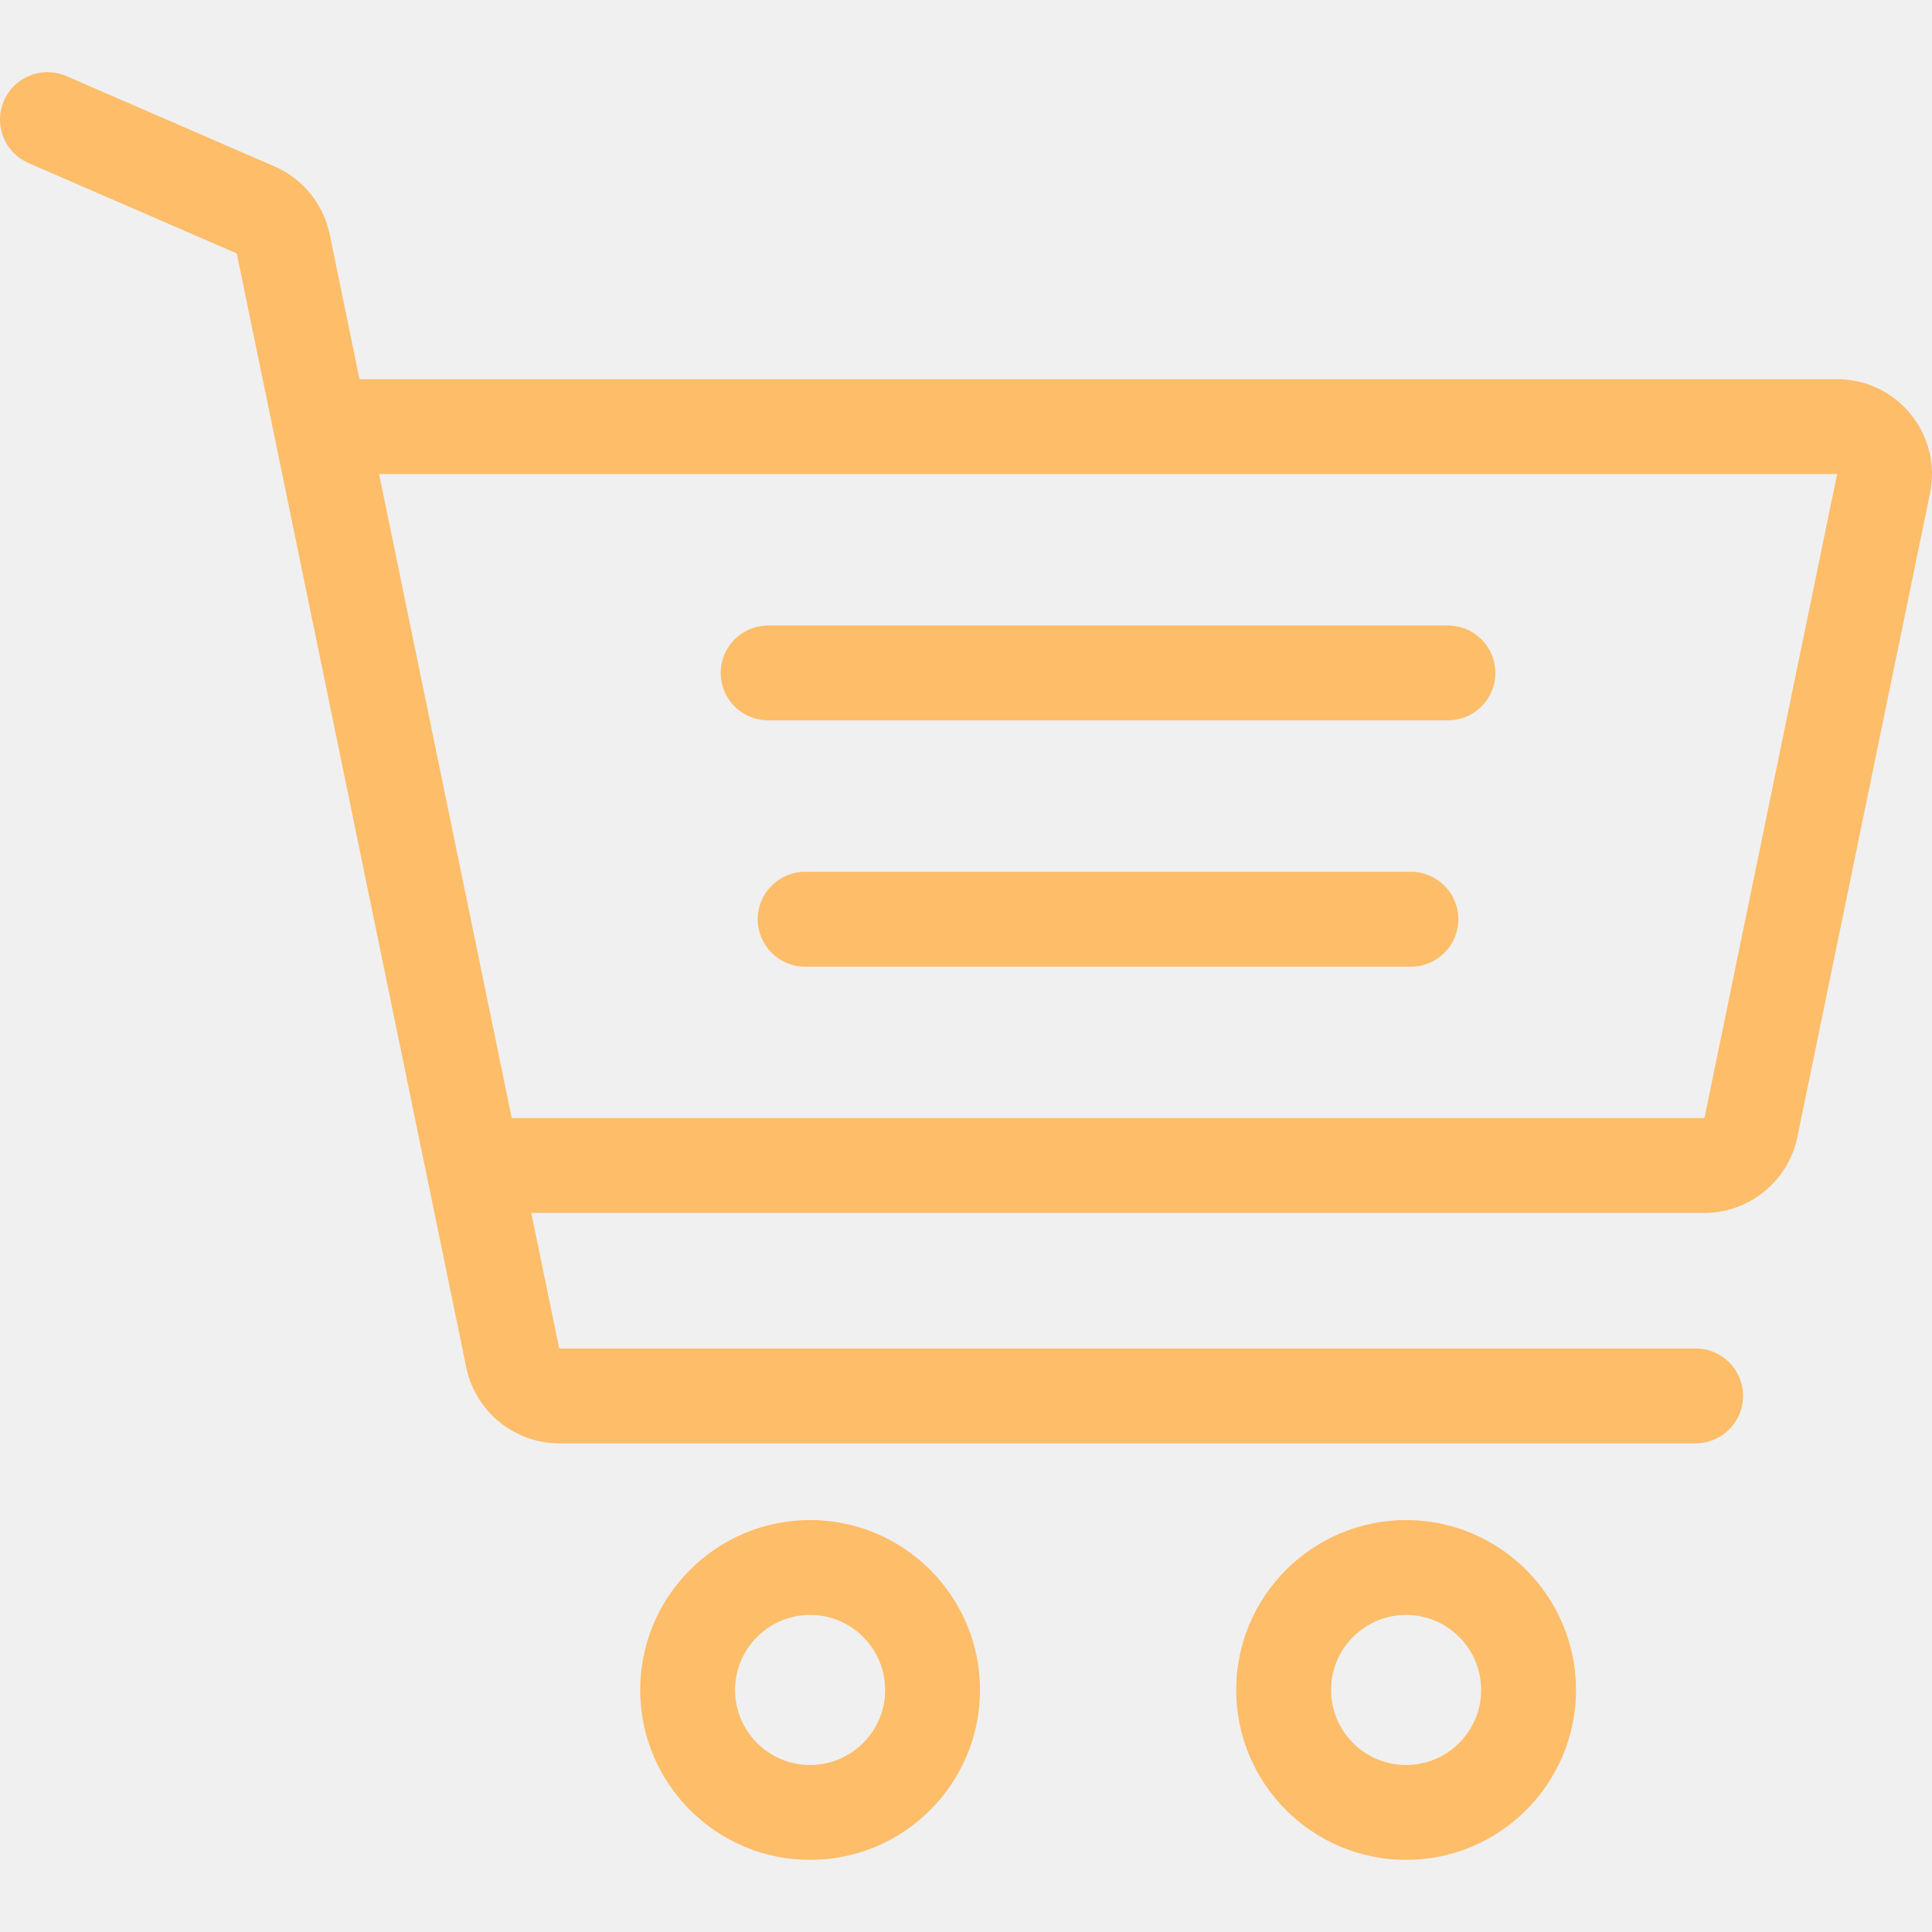
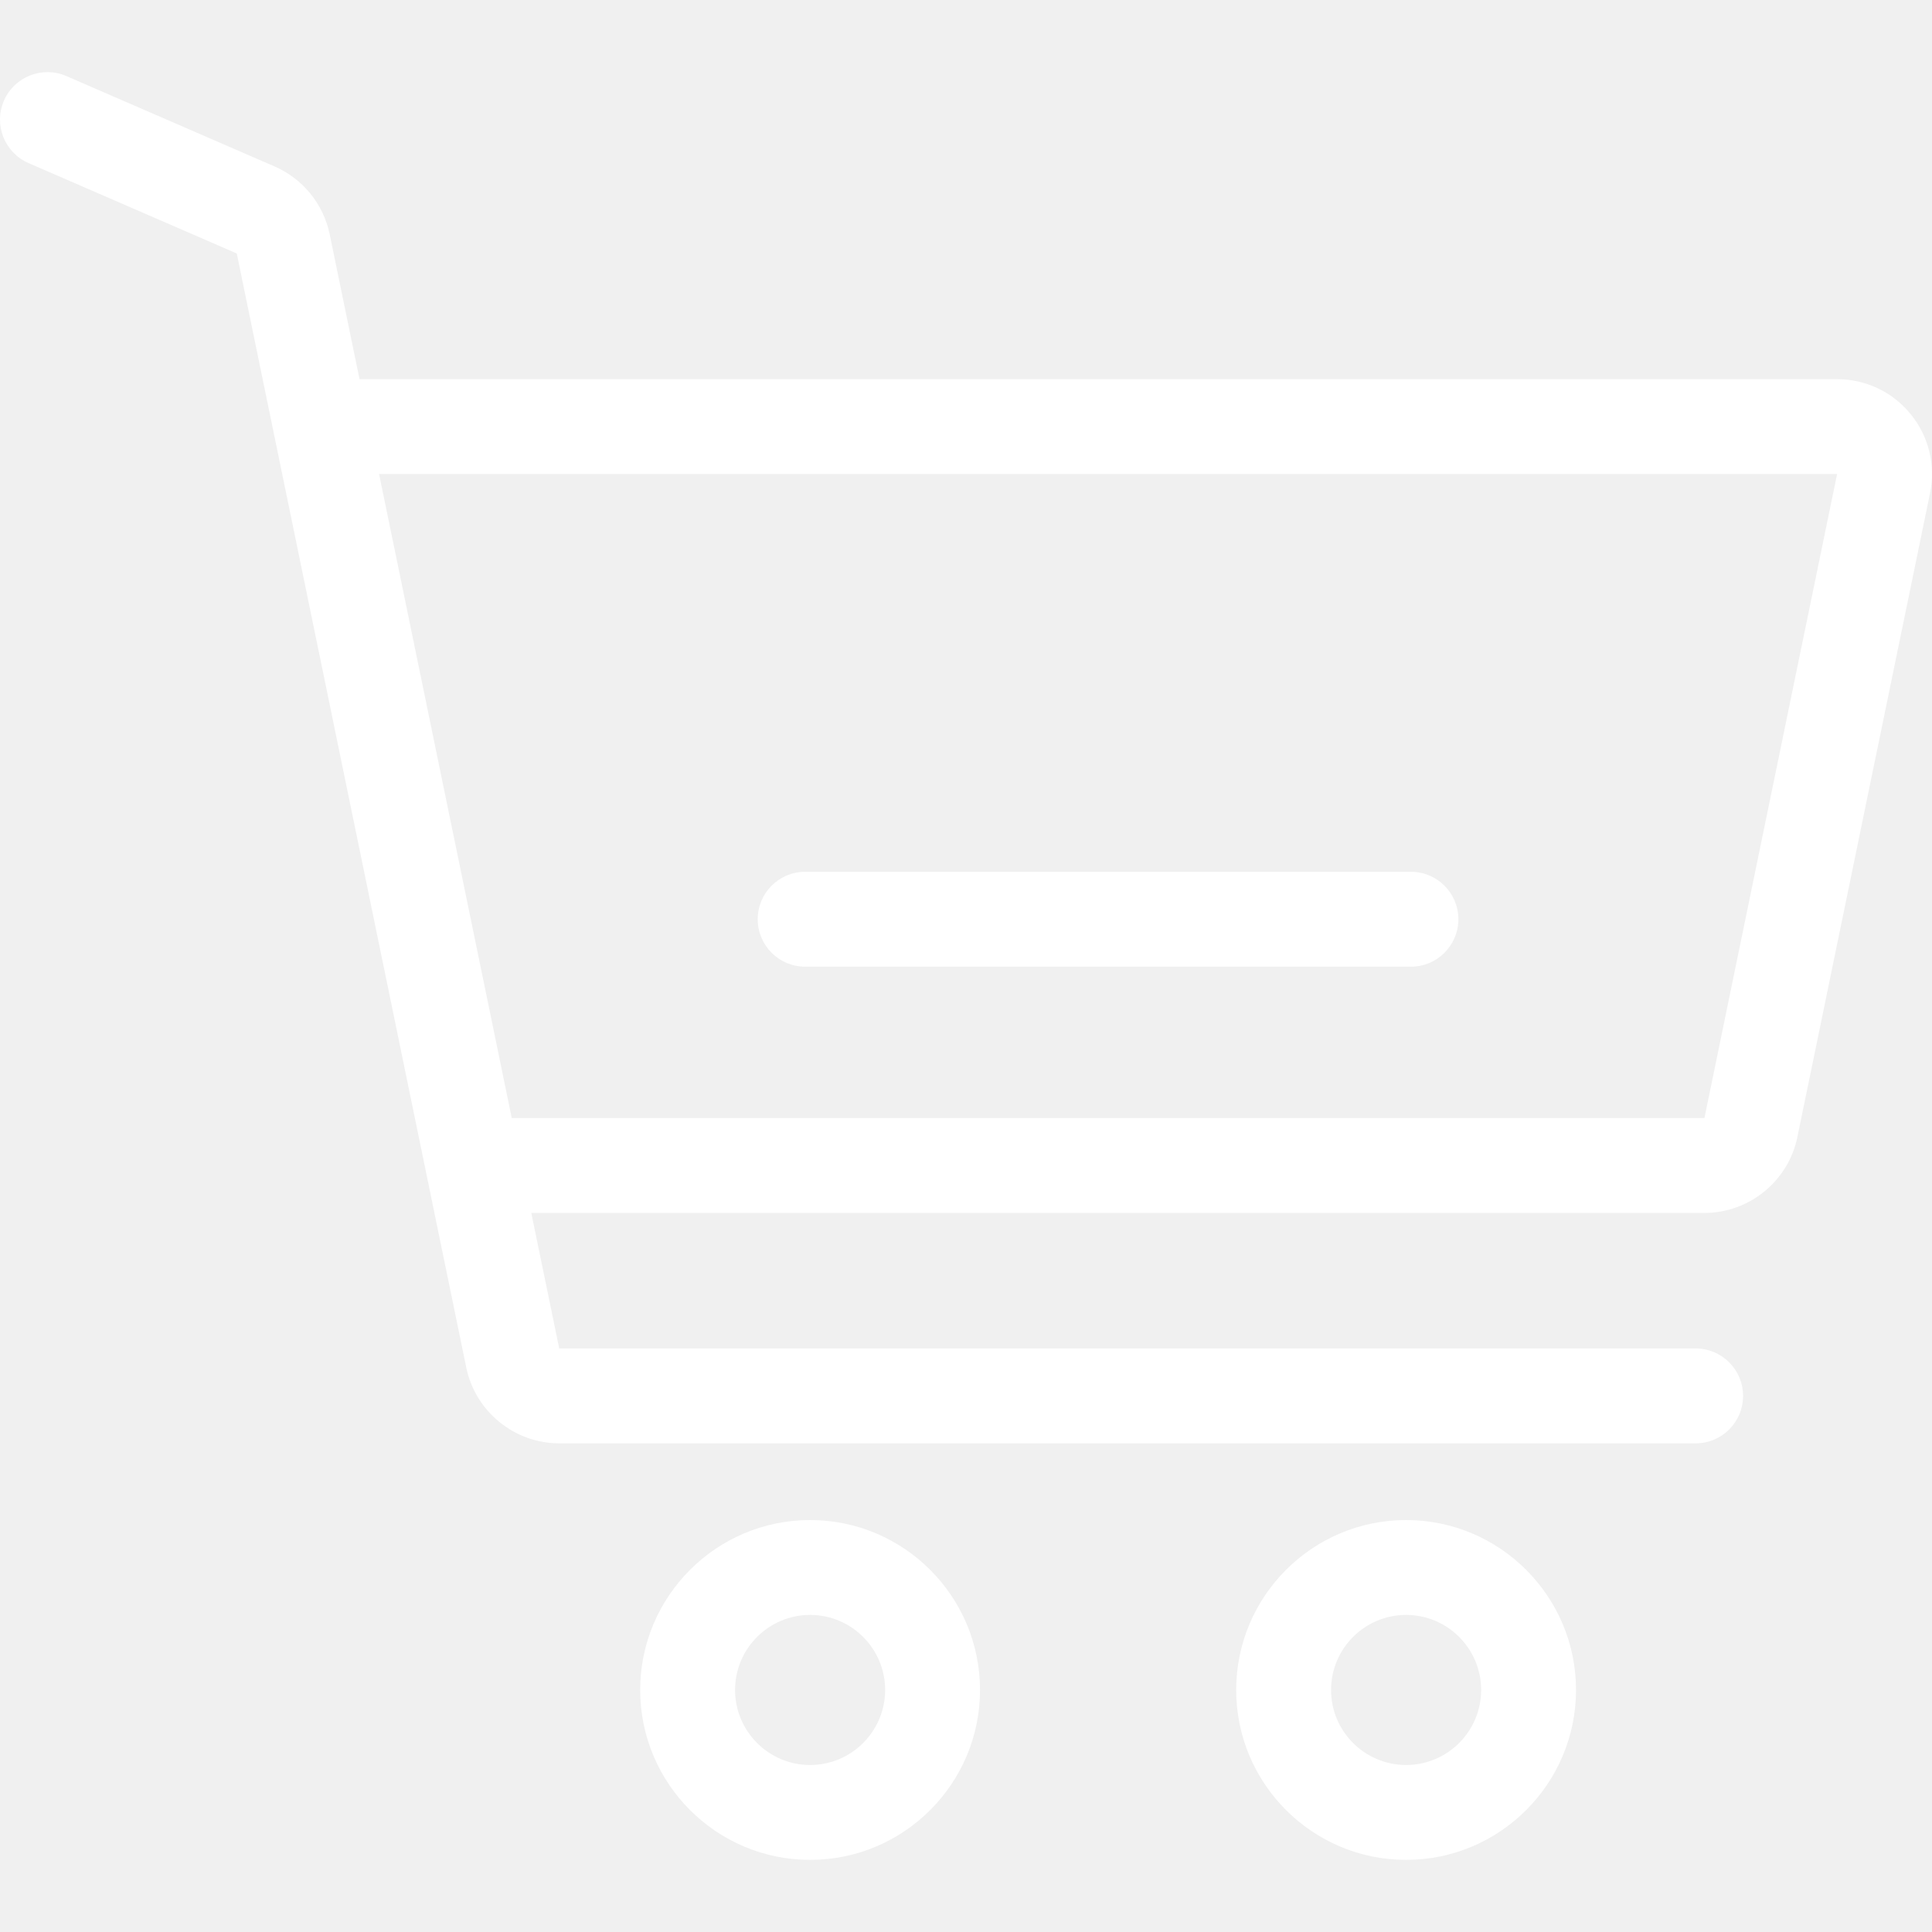
<svg xmlns="http://www.w3.org/2000/svg" id="Capa_1" height="35px" width="35px" fill="#febd69" version="1.1" x="0px" y="0px" viewBox="0 0 511.999 511.999" style="enable-background:new 0 0 511.999 511.999;" xml:space="preserve">
  <g>
    <g>
-       <path d="M214.685,402.828c-24.829,0-45.029,20.2-45.029,45.029c0,24.829,20.2,45.029,45.029,45.029s45.029-20.2,45.029-45.029    C259.713,423.028,239.513,402.828,214.685,402.828z M214.685,467.742c-10.966,0-19.887-8.922-19.887-19.887    c0-10.966,8.922-19.887,19.887-19.887s19.887,8.922,19.887,19.887C234.572,458.822,225.65,467.742,214.685,467.742z" />
+       <path fill="#fff" d="M214.685,402.828c-24.829,0-45.029,20.2-45.029,45.029c0,24.829,20.2,45.029,45.029,45.029s45.029-20.2,45.029-45.029    C259.713,423.028,239.513,402.828,214.685,402.828z M214.685,467.742c-10.966,0-19.887-8.922-19.887-19.887    c0-10.966,8.922-19.887,19.887-19.887s19.887,8.922,19.887,19.887C234.572,458.822,225.65,467.742,214.685,467.742z" />
    </g>
  </g>
  <g>
    <g>
-       <path d="M372.63,402.828c-24.829,0-45.029,20.2-45.029,45.029c0,24.829,20.2,45.029,45.029,45.029s45.029-20.2,45.029-45.029    C417.658,423.028,397.458,402.828,372.63,402.828z M372.63,467.742c-10.966,0-19.887-8.922-19.887-19.887    c0-10.966,8.922-19.887,19.887-19.887c10.966,0,19.887,8.922,19.887,19.887C392.517,458.822,383.595,467.742,372.63,467.742z" />
+       <path fill="#fff" d="M372.63,402.828c-24.829,0-45.029,20.2-45.029,45.029c0,24.829,20.2,45.029,45.029,45.029s45.029-20.2,45.029-45.029    C417.658,423.028,397.458,402.828,372.63,402.828z M372.63,467.742c-10.966,0-19.887-8.922-19.887-19.887    c0-10.966,8.922-19.887,19.887-19.887c10.966,0,19.887,8.922,19.887,19.887C392.517,458.822,383.595,467.742,372.63,467.742z" />
    </g>
  </g>
  <g>
    <g>
-       <path d="M383.716,165.755H203.567c-6.943,0-12.571,5.628-12.571,12.571c0,6.943,5.629,12.571,12.571,12.571h180.149    c6.943,0,12.571-5.628,12.571-12.571C396.287,171.382,390.659,165.755,383.716,165.755z" />
+       <pat fill="#fff" d="M383.716,165.755H203.567c-6.943,0-12.571,5.628-12.571,12.571c0,6.943,5.629,12.571,12.571,12.571h180.149    c6.943,0,12.571-5.628,12.571-12.571C396.287,171.382,390.659,165.755,383.716,165.755z" />
    </g>
  </g>
  <g>
    <g>
-       <path d="M373.911,231.035H213.373c-6.943,0-12.571,5.628-12.571,12.571s5.628,12.571,12.571,12.571h160.537    c6.943,0,12.571-5.628,12.571-12.571C386.481,236.664,380.853,231.035,373.911,231.035z" />
+       <path fill="#fff" d="M373.911,231.035H213.373c-6.943,0-12.571,5.628-12.571,12.571s5.628,12.571,12.571,12.571h160.537    c6.943,0,12.571-5.628,12.571-12.571C386.481,236.664,380.853,231.035,373.911,231.035z" />
    </g>
  </g>
  <g>
    <g>
-       <path d="M506.341,109.744c-4.794-5.884-11.898-9.258-19.489-9.258H95.278L87.37,62.097c-1.651-8.008-7.113-14.732-14.614-17.989    l-55.177-23.95c-6.37-2.767-13.773,0.156-16.536,6.524c-2.766,6.37,0.157,13.774,6.524,16.537L62.745,67.17l60.826,295.261    c2.396,11.628,12.752,20.068,24.625,20.068h301.166c6.943,0,12.571-5.628,12.571-12.571c0-6.943-5.628-12.571-12.571-12.571    H148.197l-7.399-35.916H451.69c11.872,0,22.229-8.44,24.624-20.068l35.163-170.675    C513.008,123.266,511.136,115.627,506.341,109.744z M451.69,296.301H135.619l-35.161-170.674l386.393,0.001L451.69,296.301z" />
+       <path fill="#fff" d="M506.341,109.744c-4.794-5.884-11.898-9.258-19.489-9.258H95.278L87.37,62.097c-1.651-8.008-7.113-14.732-14.614-17.989    l-55.177-23.95c-6.37-2.767-13.773,0.156-16.536,6.524c-2.766,6.37,0.157,13.774,6.524,16.537L62.745,67.17l60.826,295.261    c2.396,11.628,12.752,20.068,24.625,20.068h301.166c6.943,0,12.571-5.628,12.571-12.571c0-6.943-5.628-12.571-12.571-12.571    H148.197l-7.399-35.916H451.69c11.872,0,22.229-8.44,24.624-20.068l35.163-170.675    C513.008,123.266,511.136,115.627,506.341,109.744z M451.69,296.301H135.619l-35.161-170.674l386.393,0.001L451.69,296.301z" />
    </g>
  </g>
  <g>
</g>
  <g>
</g>
  <g>
</g>
  <g>
</g>
  <g>
</g>
  <g>
</g>
  <g>
</g>
  <g>
</g>
  <g>
</g>
  <g>
</g>
  <g>
</g>
  <g>
</g>
  <g>
</g>
  <g>
</g>
  <g>
</g>
</svg>
